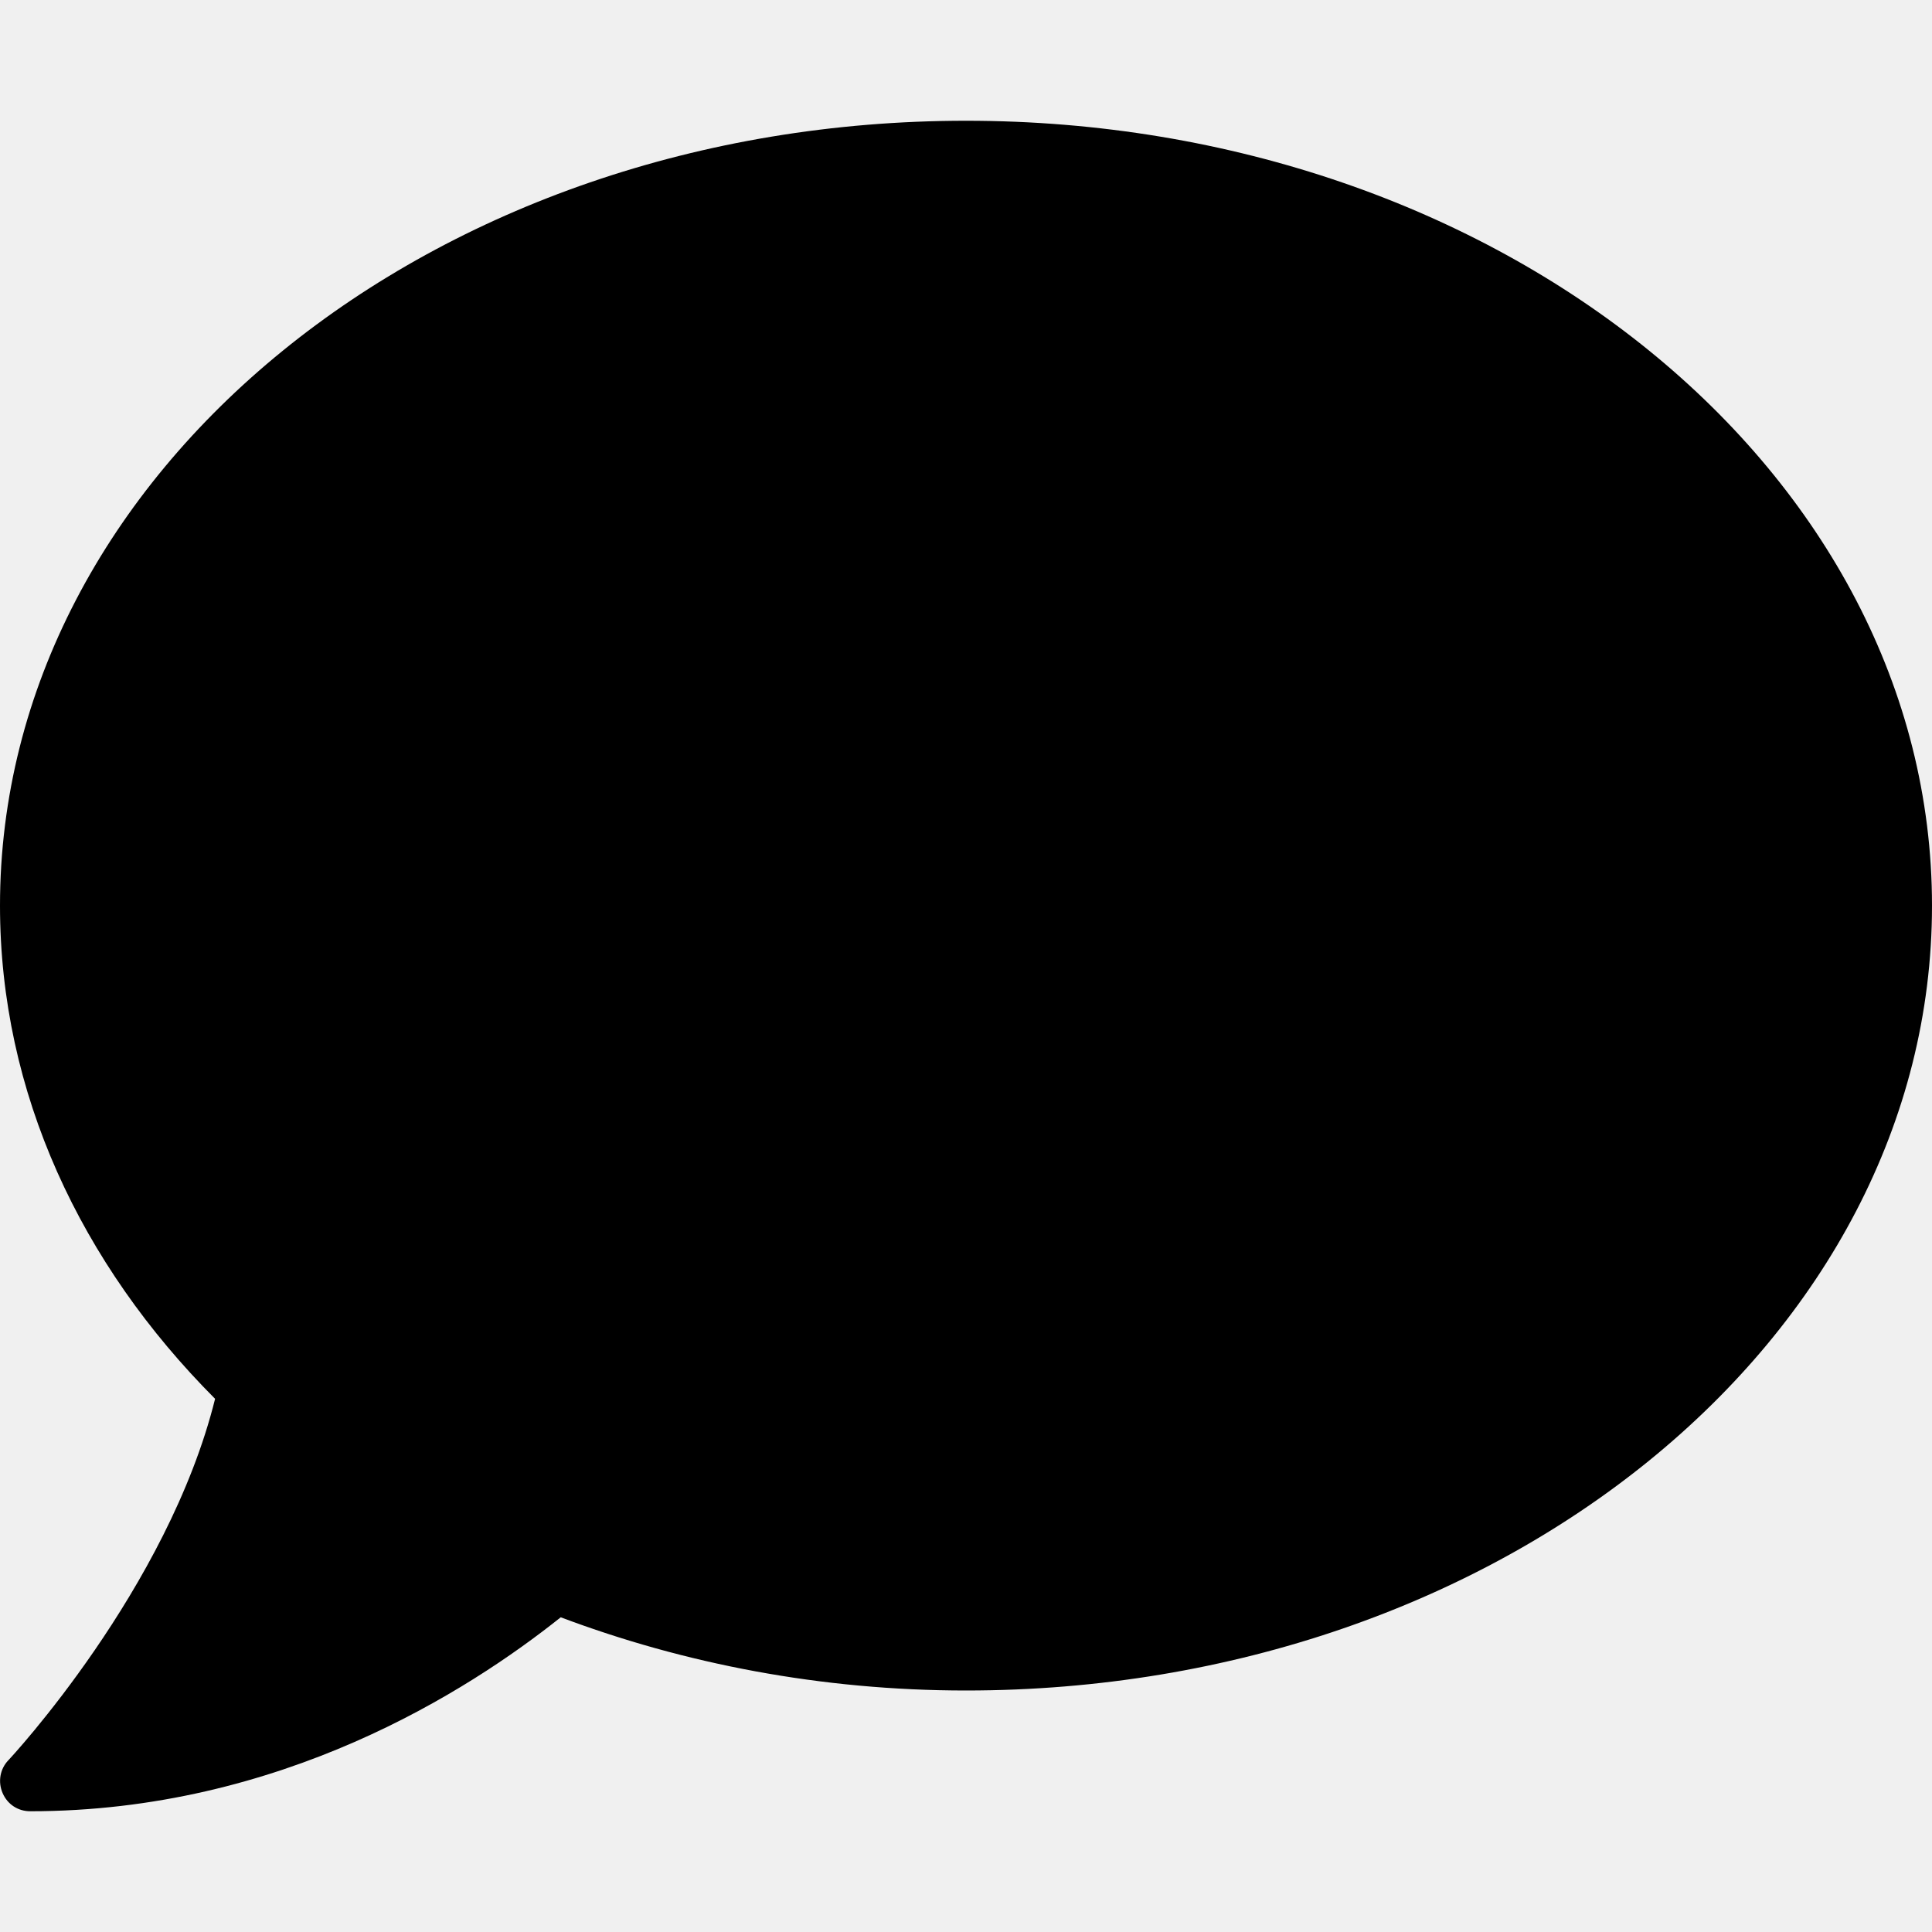
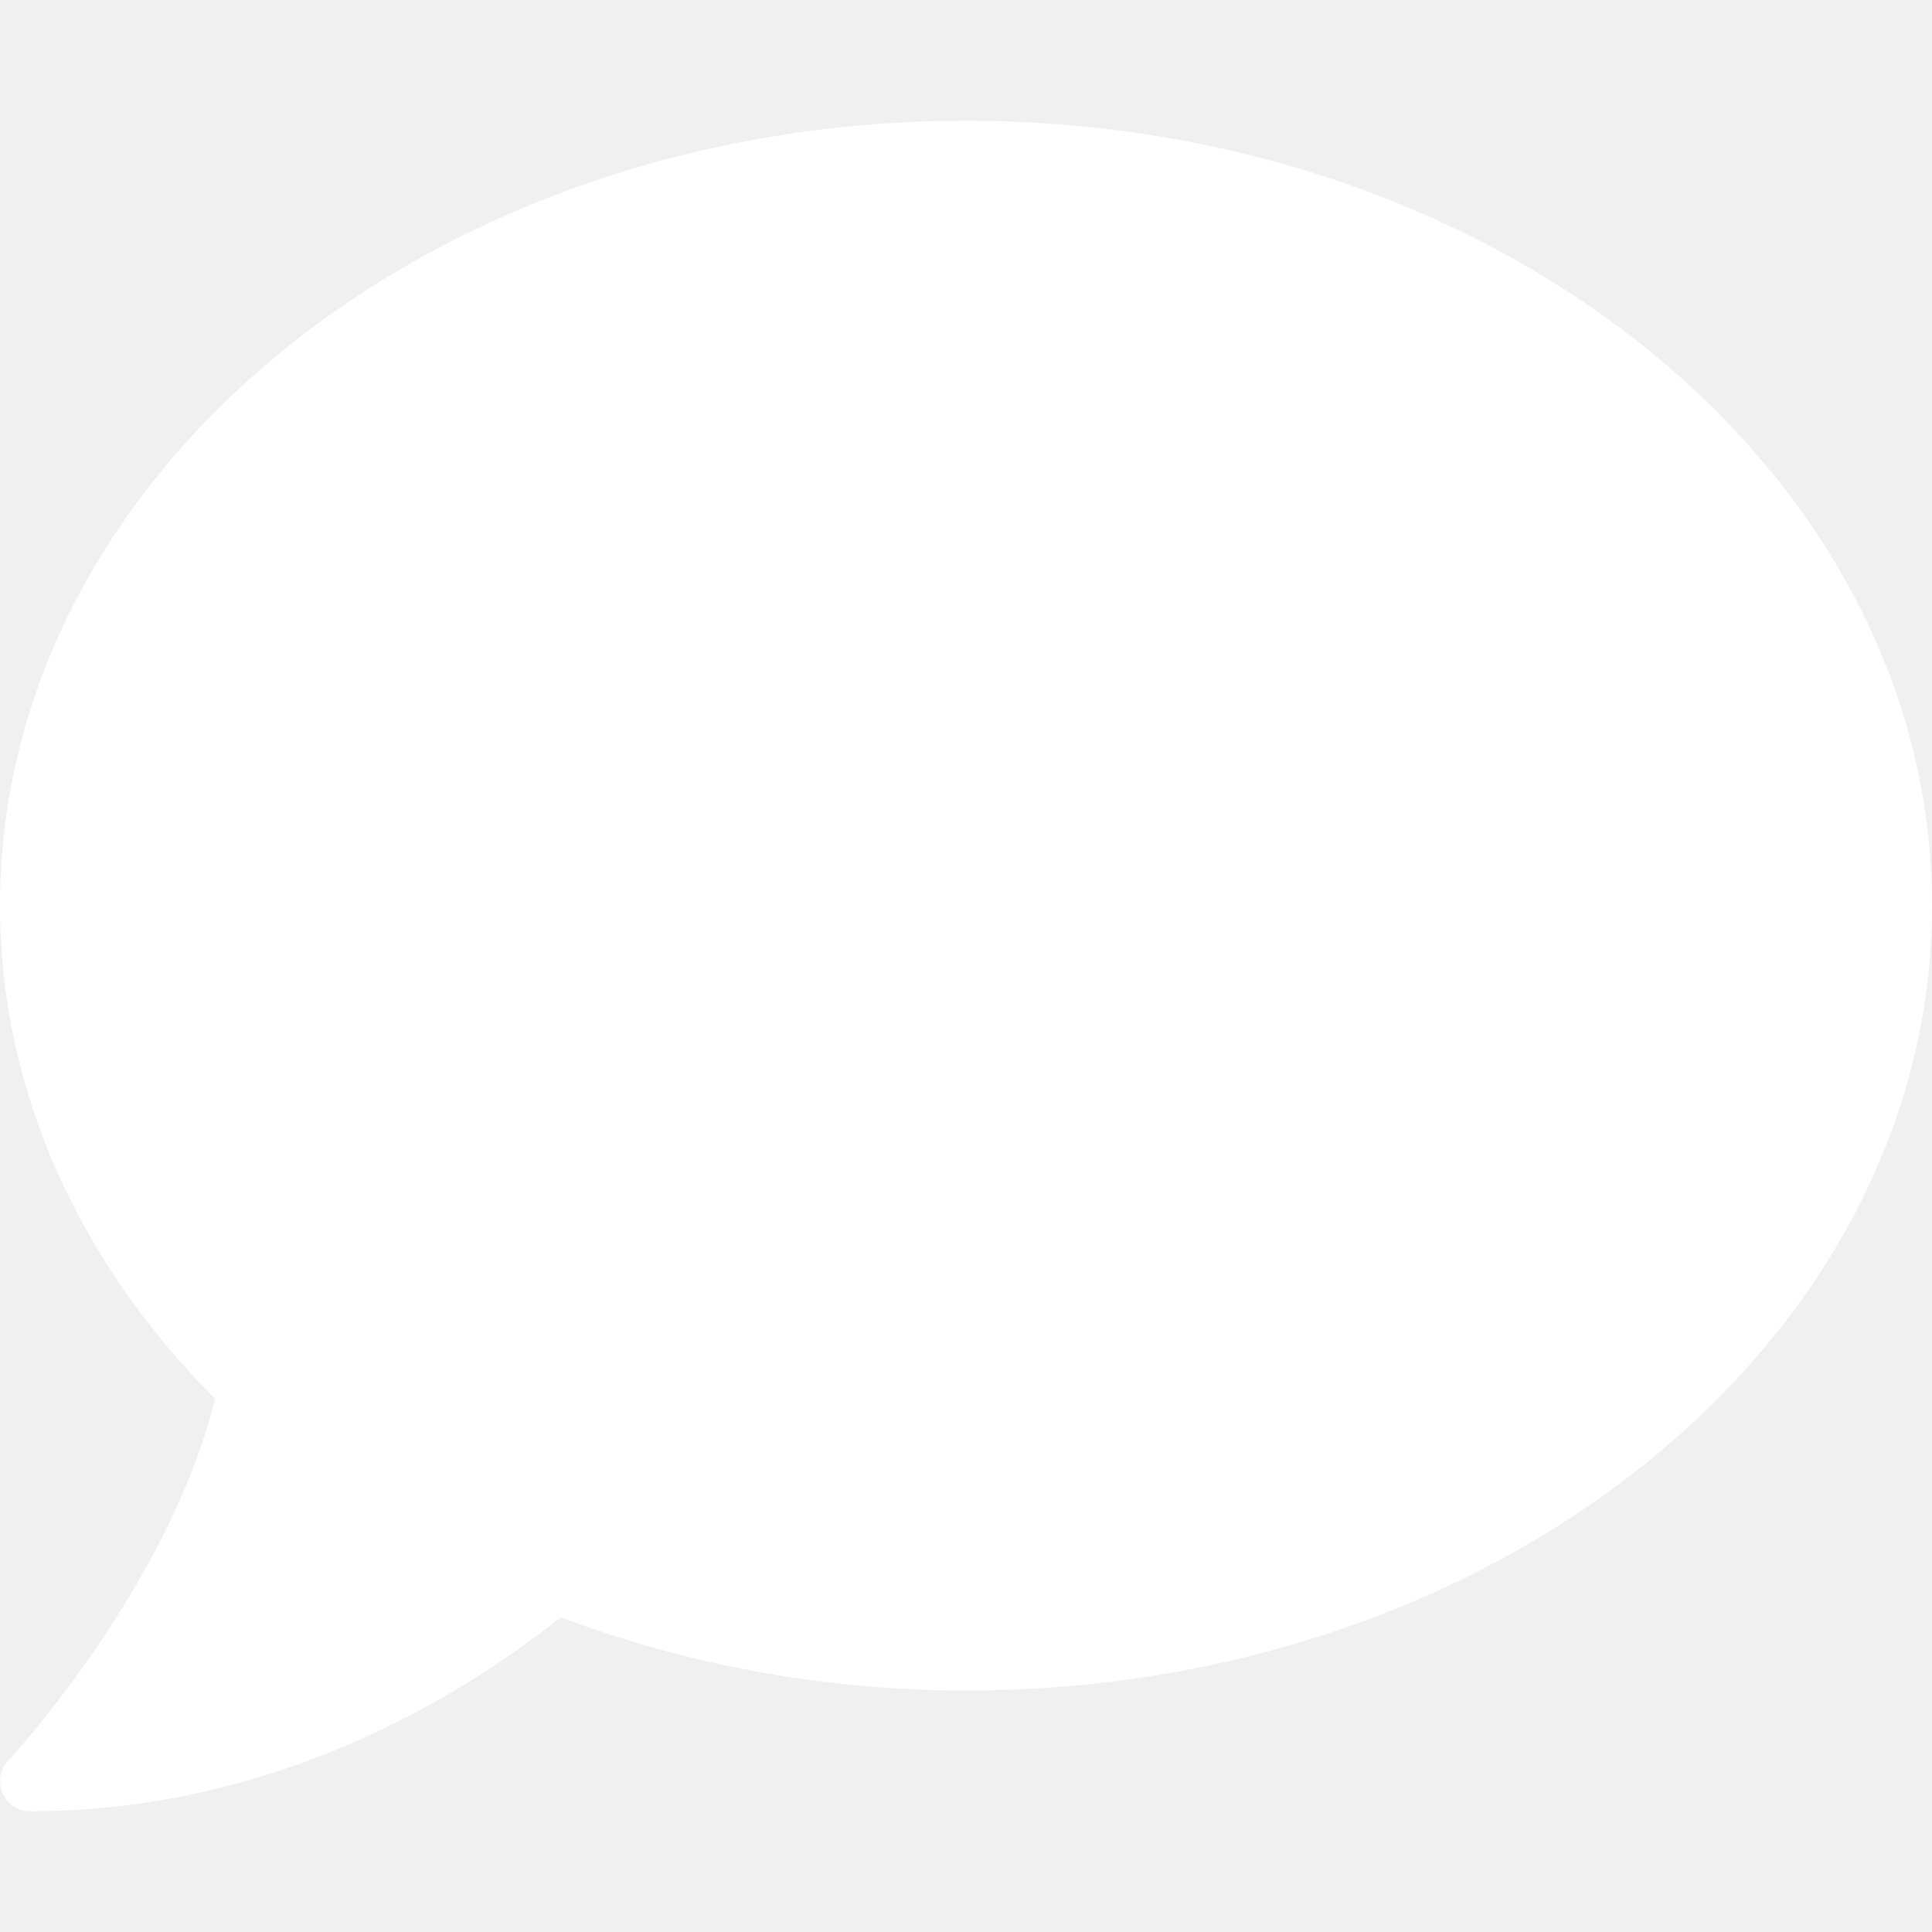
<svg xmlns="http://www.w3.org/2000/svg" viewBox="0 0 512 512">
-   <path d="M256 32C114.6 32 0 125.1 0 240c0 49.6 21.4 95 57 130.7C44.5 421.1 2.7 466 2.2 466.5c-2.2 2.3-2.8 5.7-1.5 8.7S4.8 480 8 480c66.3 0 116-31.8 140.6-51.4 32.7 12.3 69 19.4 107.4 19.4 141.4 0 256-93.1 256-208S397.4 32 256 32z" />
+   <path d="M256 32C114.6 32 0 125.1 0 240c0 49.6 21.4 95 57 130.7C44.5 421.1 2.7 466 2.2 466.5c-2.2 2.3-2.8 5.7-1.5 8.7S4.8 480 8 480c66.3 0 116-31.8 140.6-51.4 32.7 12.3 69 19.4 107.4 19.4 141.4 0 256-93.1 256-208S397.4 32 256 32z" fill="#fff" />
</svg>
